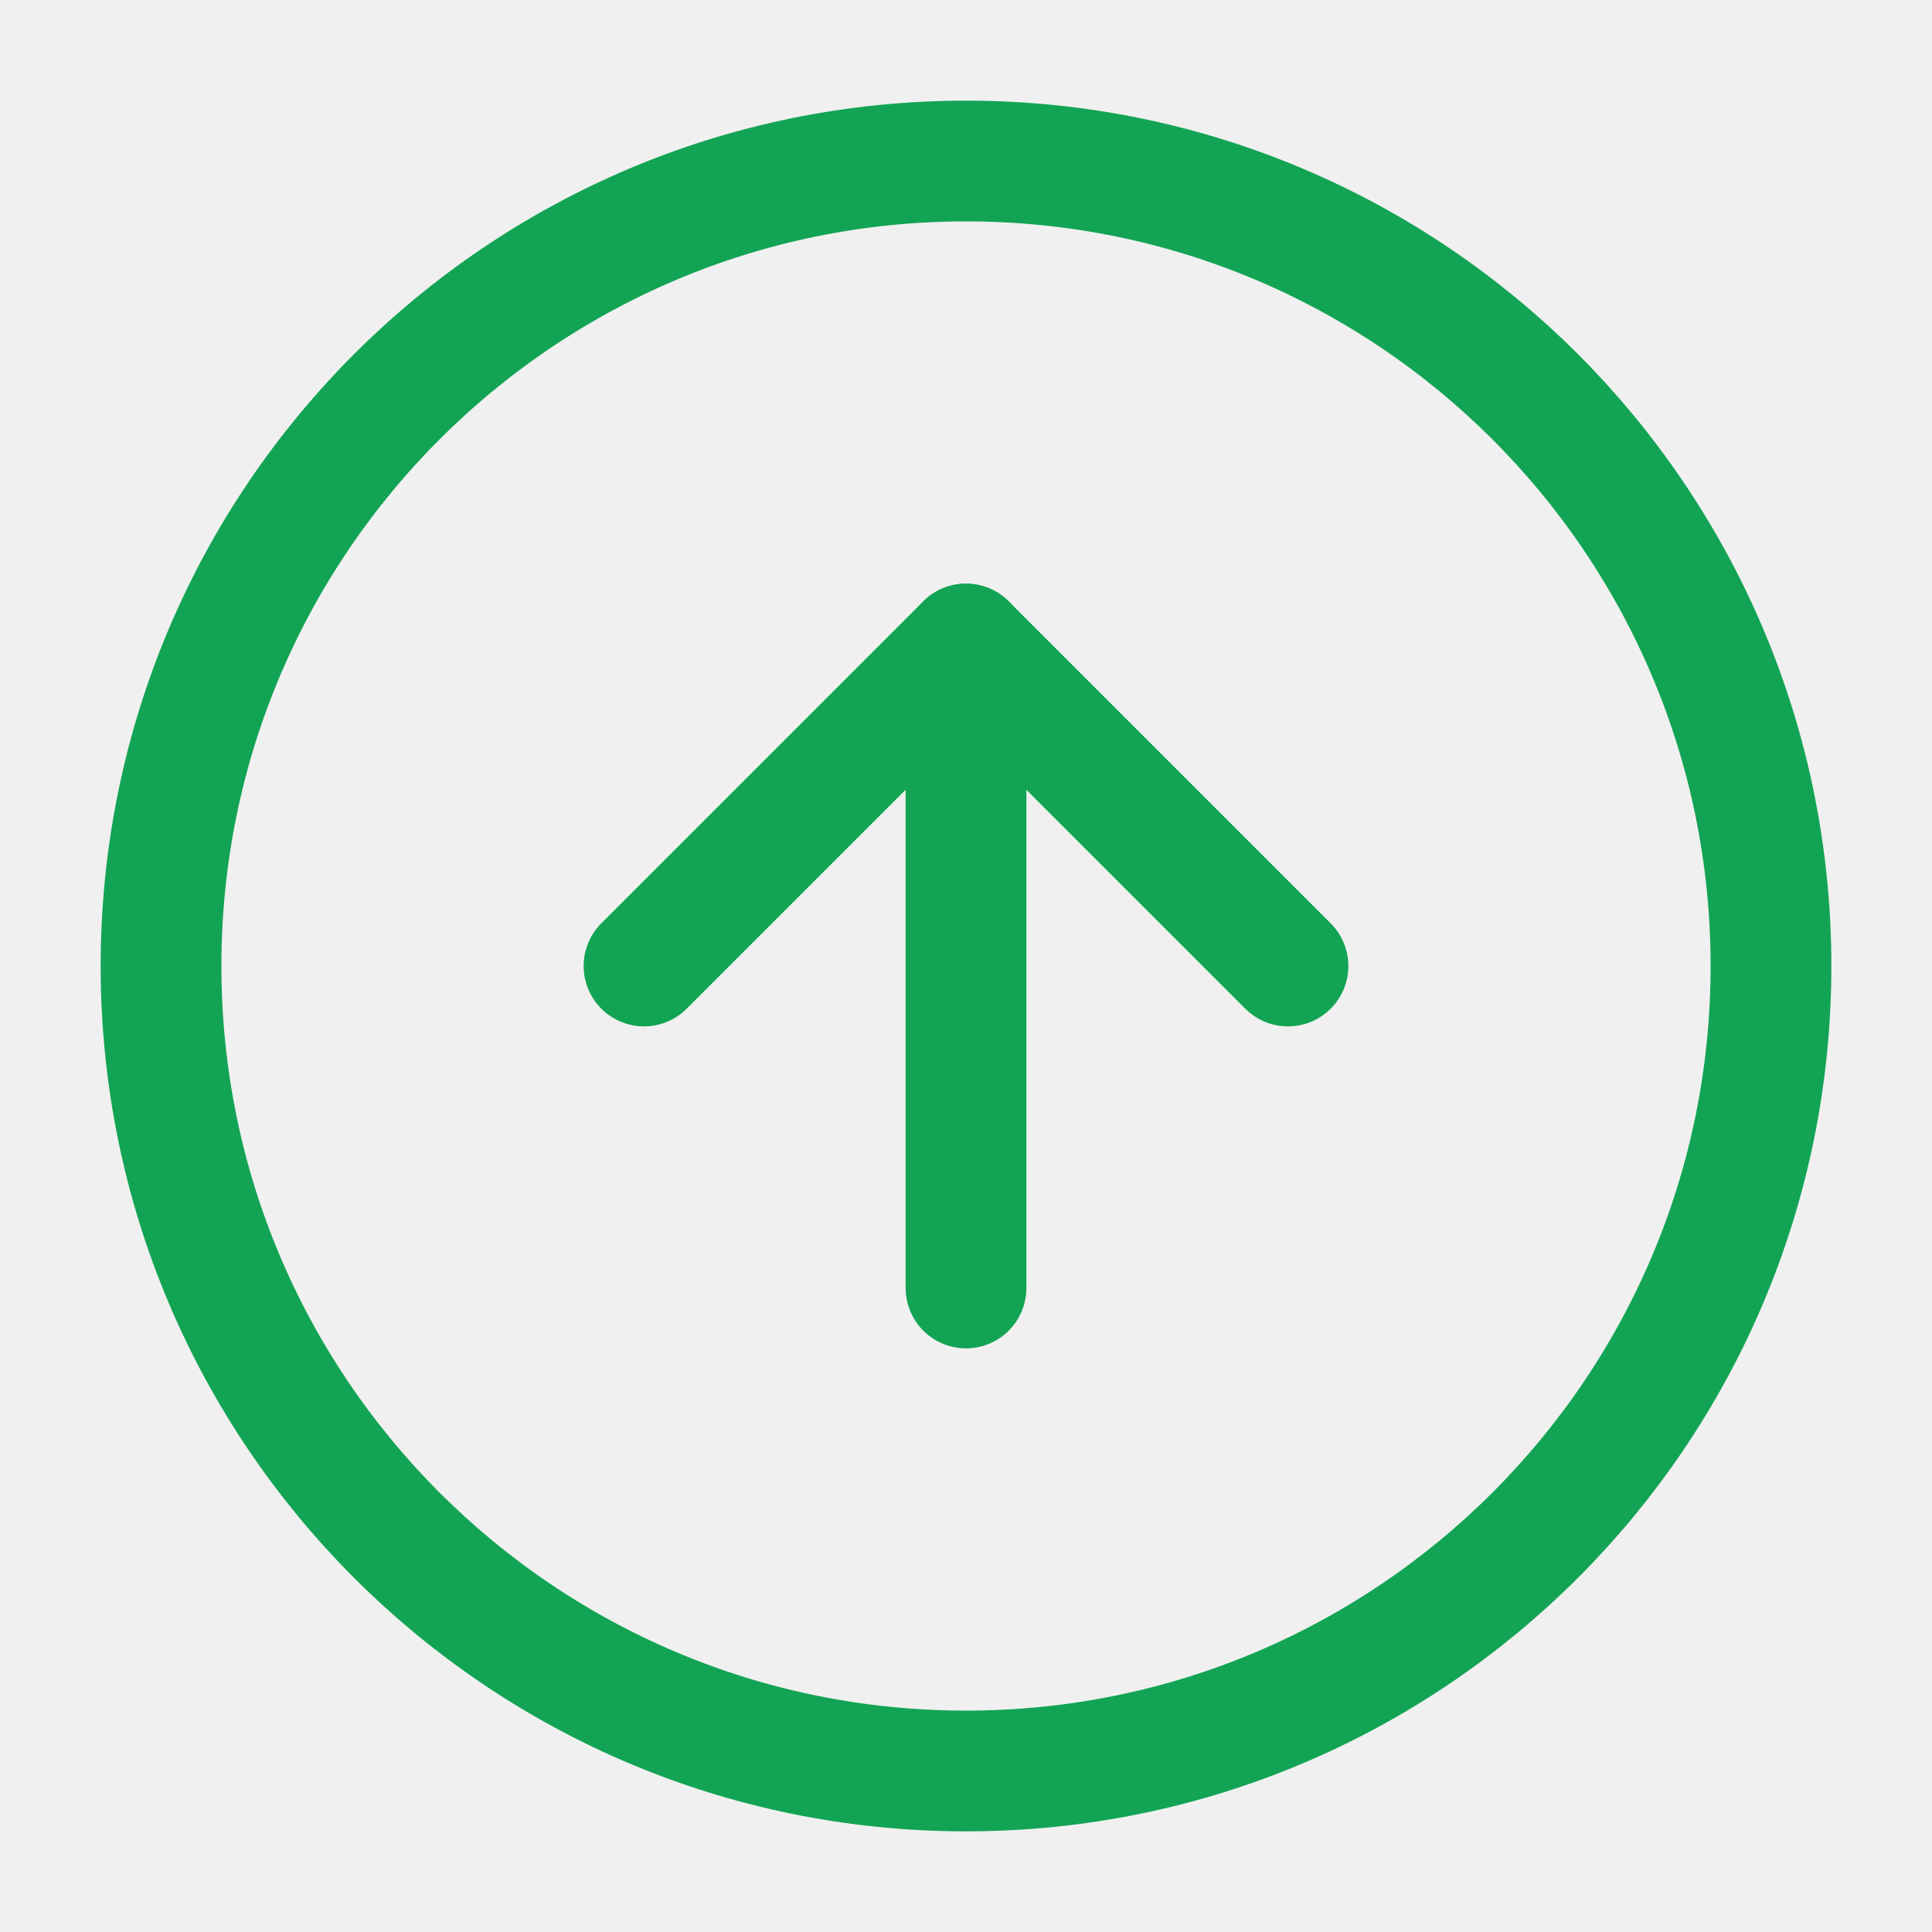
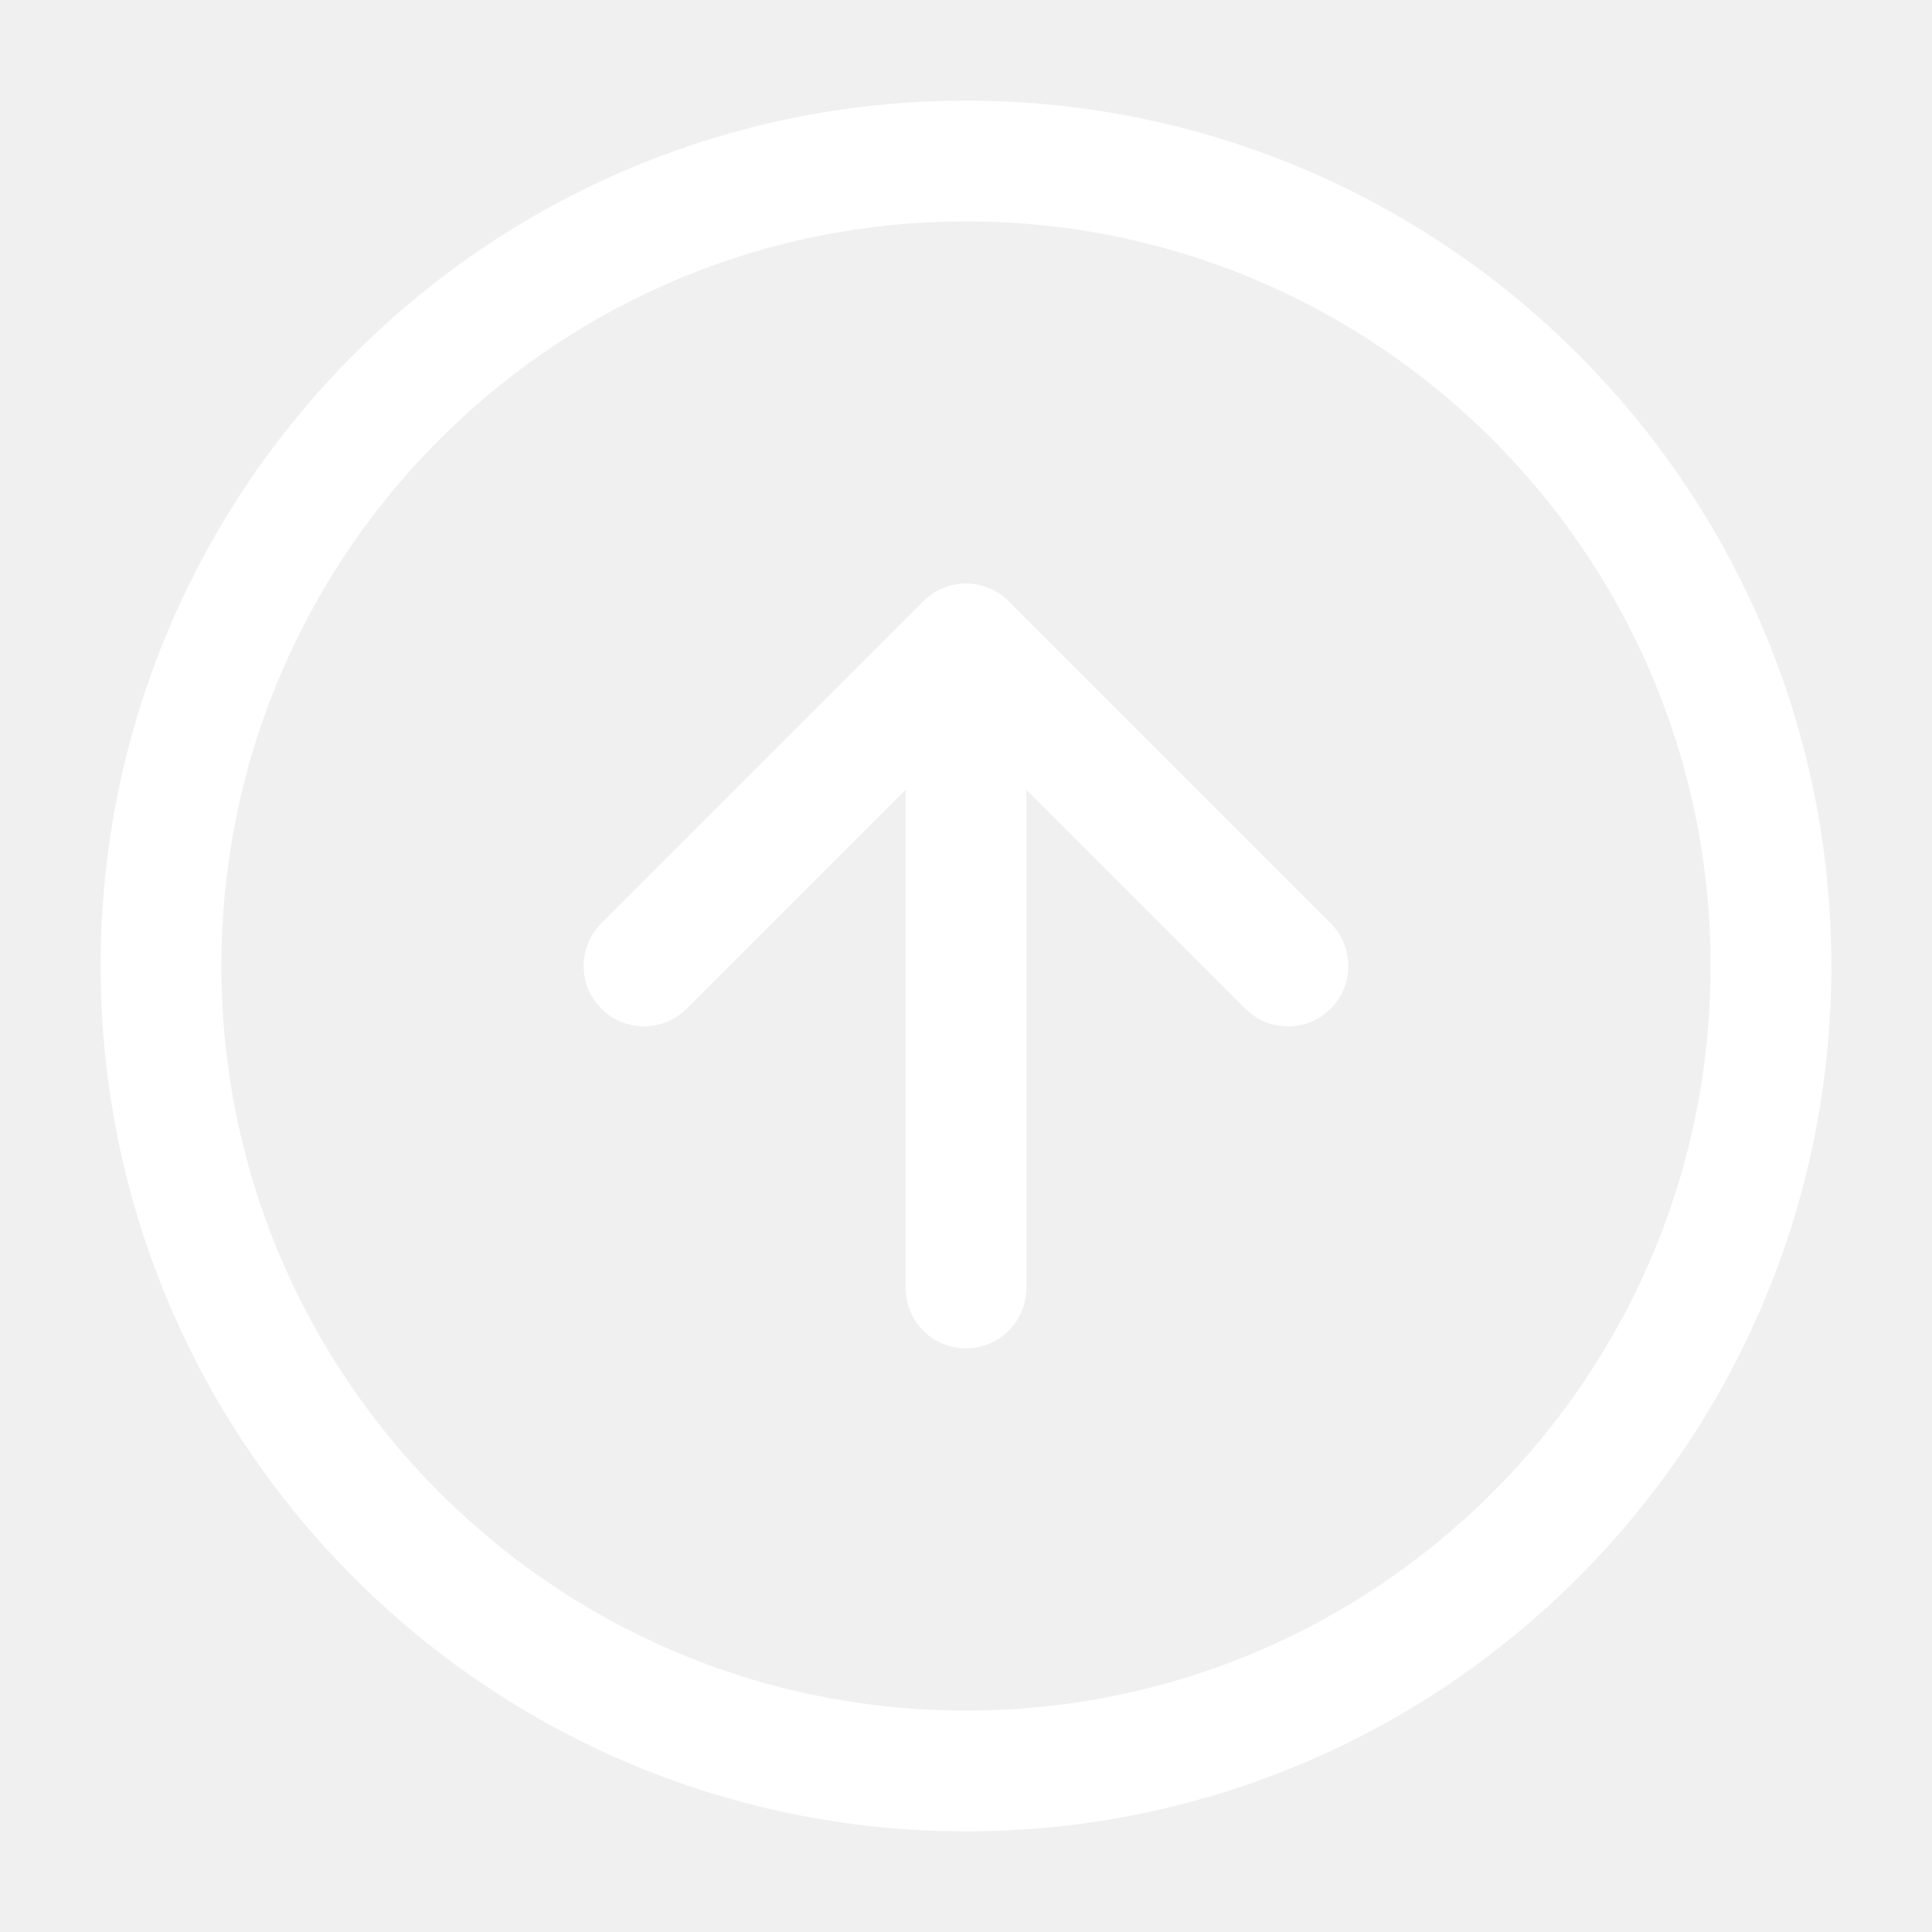
<svg xmlns="http://www.w3.org/2000/svg" width="32" height="32" viewBox="0 0 32 32" fill="none">
-   <path d="M16 2.667C8.636 2.667 2.667 8.636 2.667 16C2.667 23.364 8.636 29.333 16 29.333C23.364 29.333 29.333 23.364 29.333 16C29.333 8.636 23.364 2.667 16 2.667Z" stroke="#12A454" stroke-width="2" stroke-linecap="round" stroke-linejoin="round" />
-   <path d="M21.333 16L16 10.667L10.667 16" stroke="#12A454" stroke-width="2" stroke-linecap="round" stroke-linejoin="round" />
-   <path d="M16 21.333L16 10.667" stroke="#12A454" stroke-width="2" stroke-linecap="round" stroke-linejoin="round" />
+   <path d="M16 2.667C8.636 2.667 2.667 8.636 2.667 16C2.667 23.364 8.636 29.333 16 29.333C23.364 29.333 29.333 23.364 29.333 16C29.333 8.636 23.364 2.667 16 2.667Z" stroke="white" stroke-width="2" stroke-linecap="round" stroke-linejoin="round" />
+   <path d="M21.333 16L16 10.667L10.667 16" stroke="white" stroke-width="2" stroke-linecap="round" stroke-linejoin="round" />
+   <path d="M16 21.333L16 10.667" stroke="white" stroke-width="2" stroke-linecap="round" stroke-linejoin="round" />
</svg>
